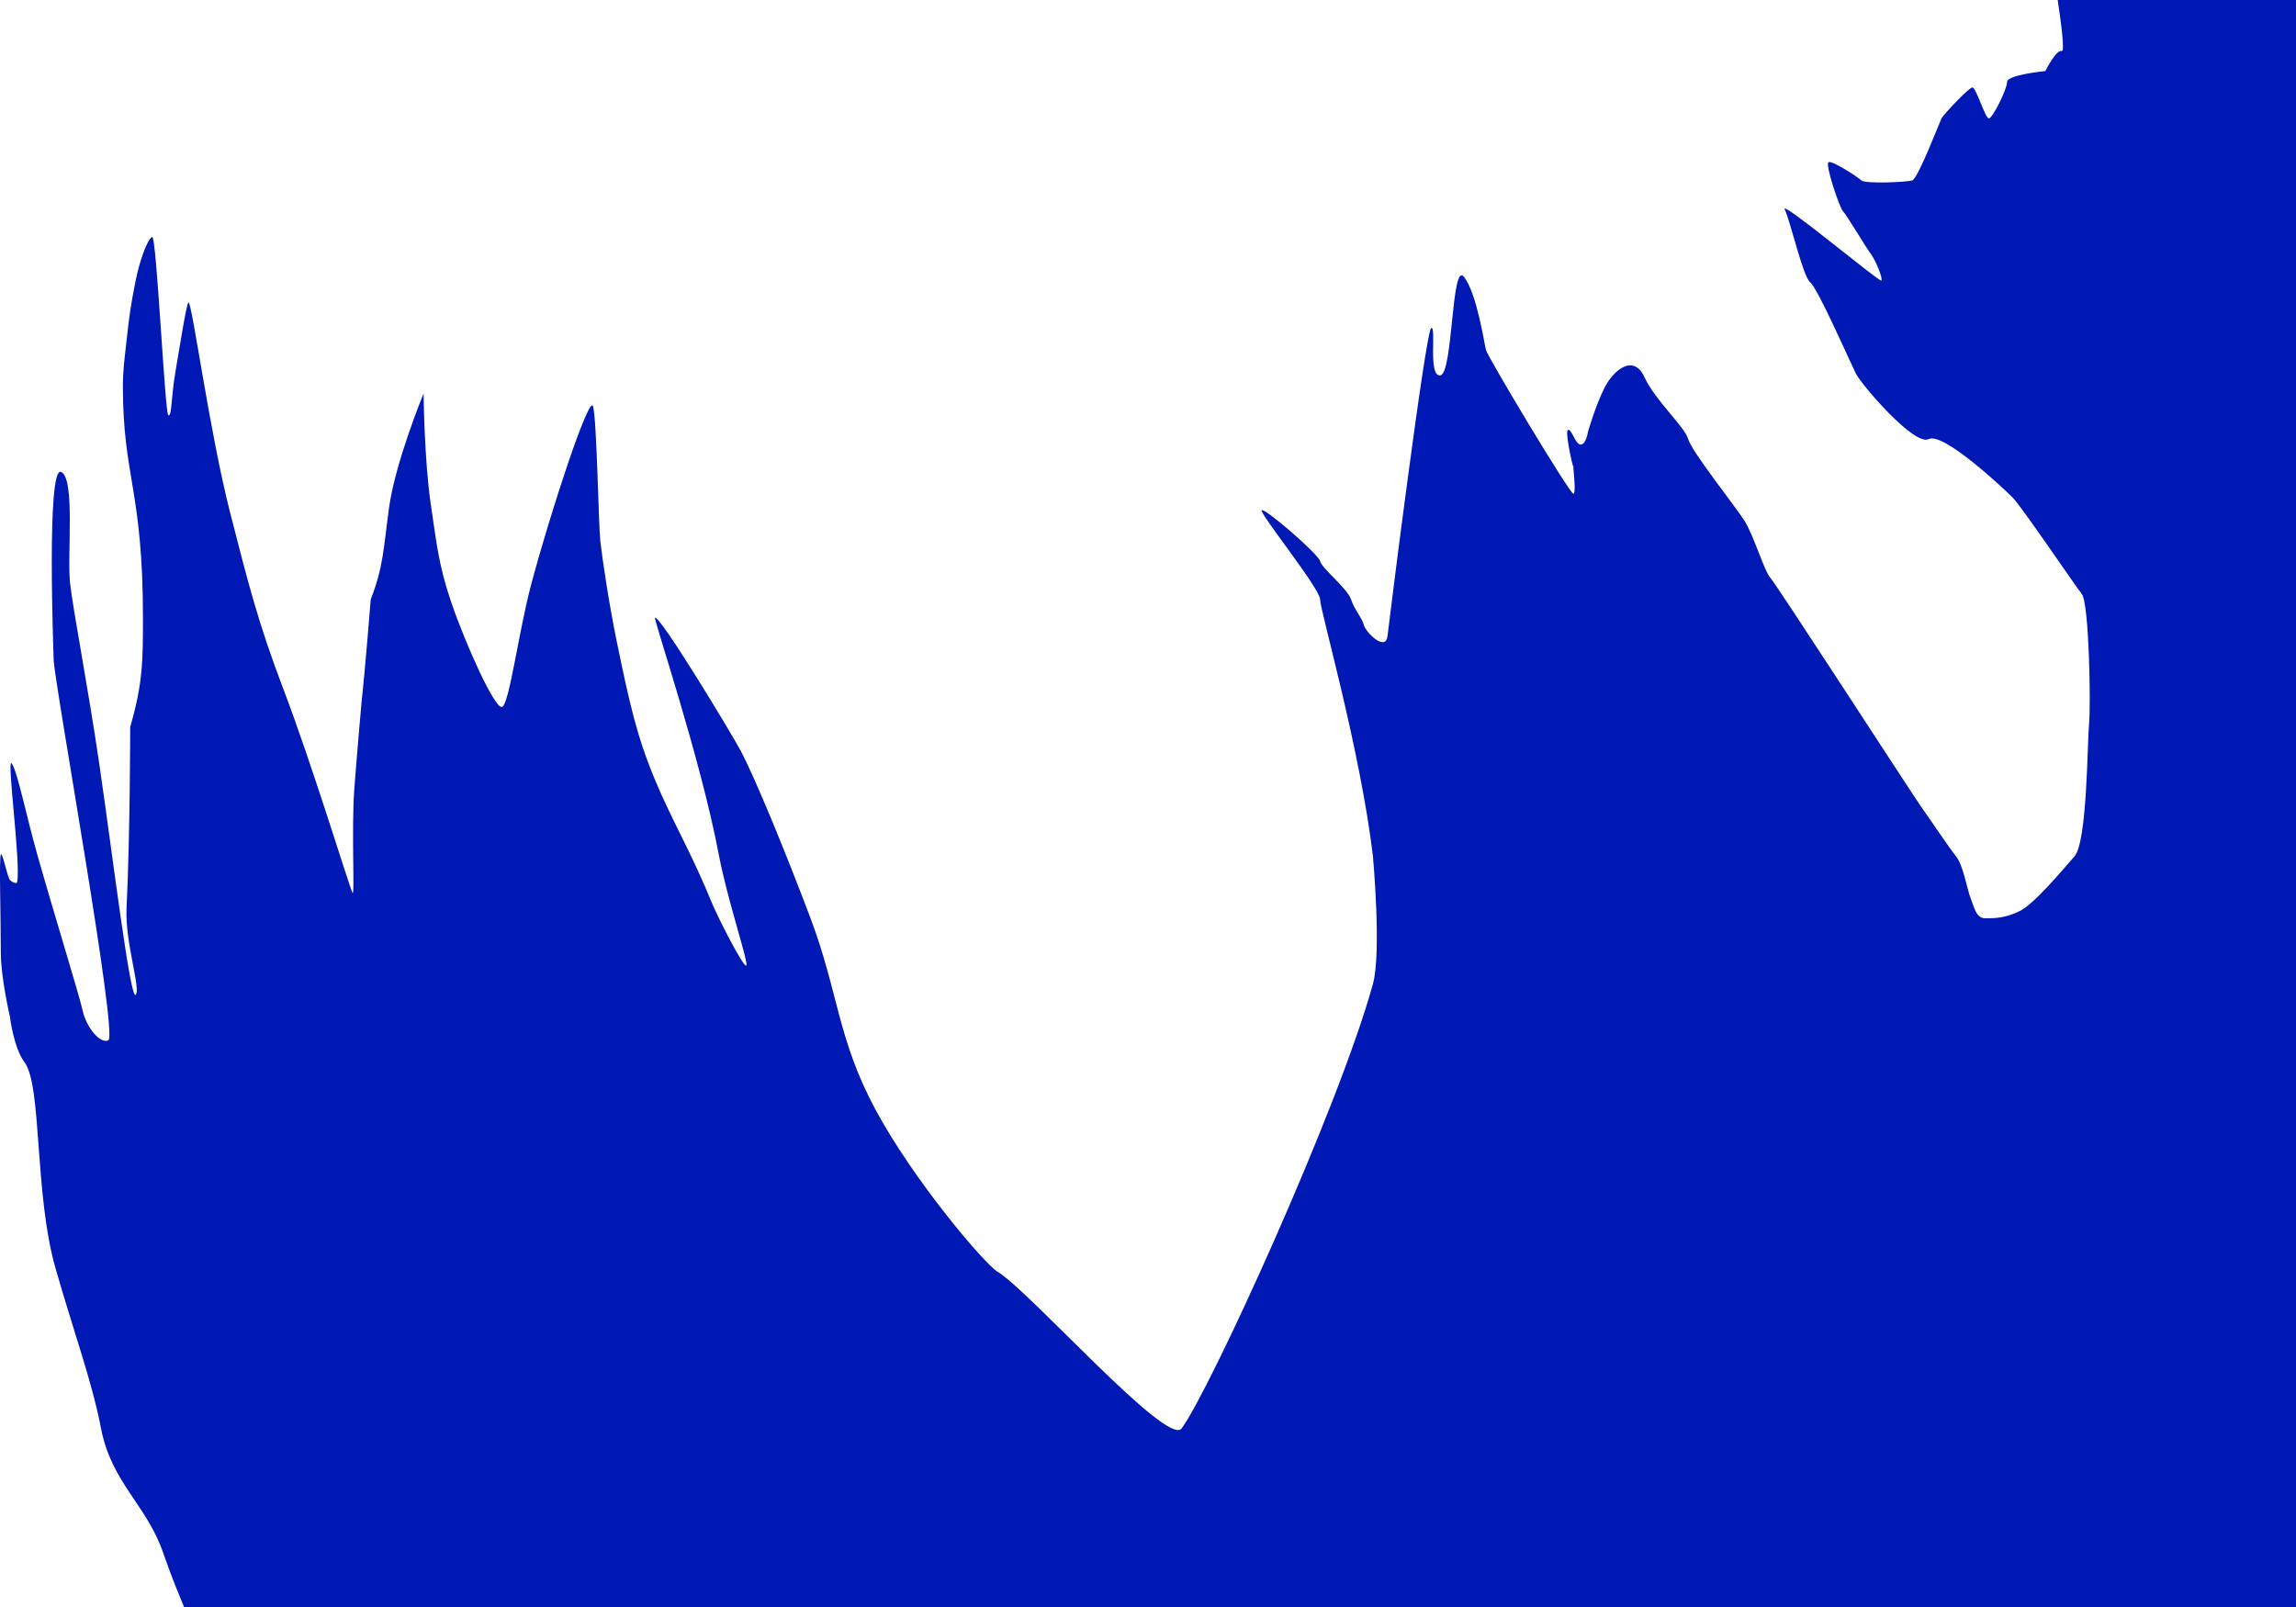
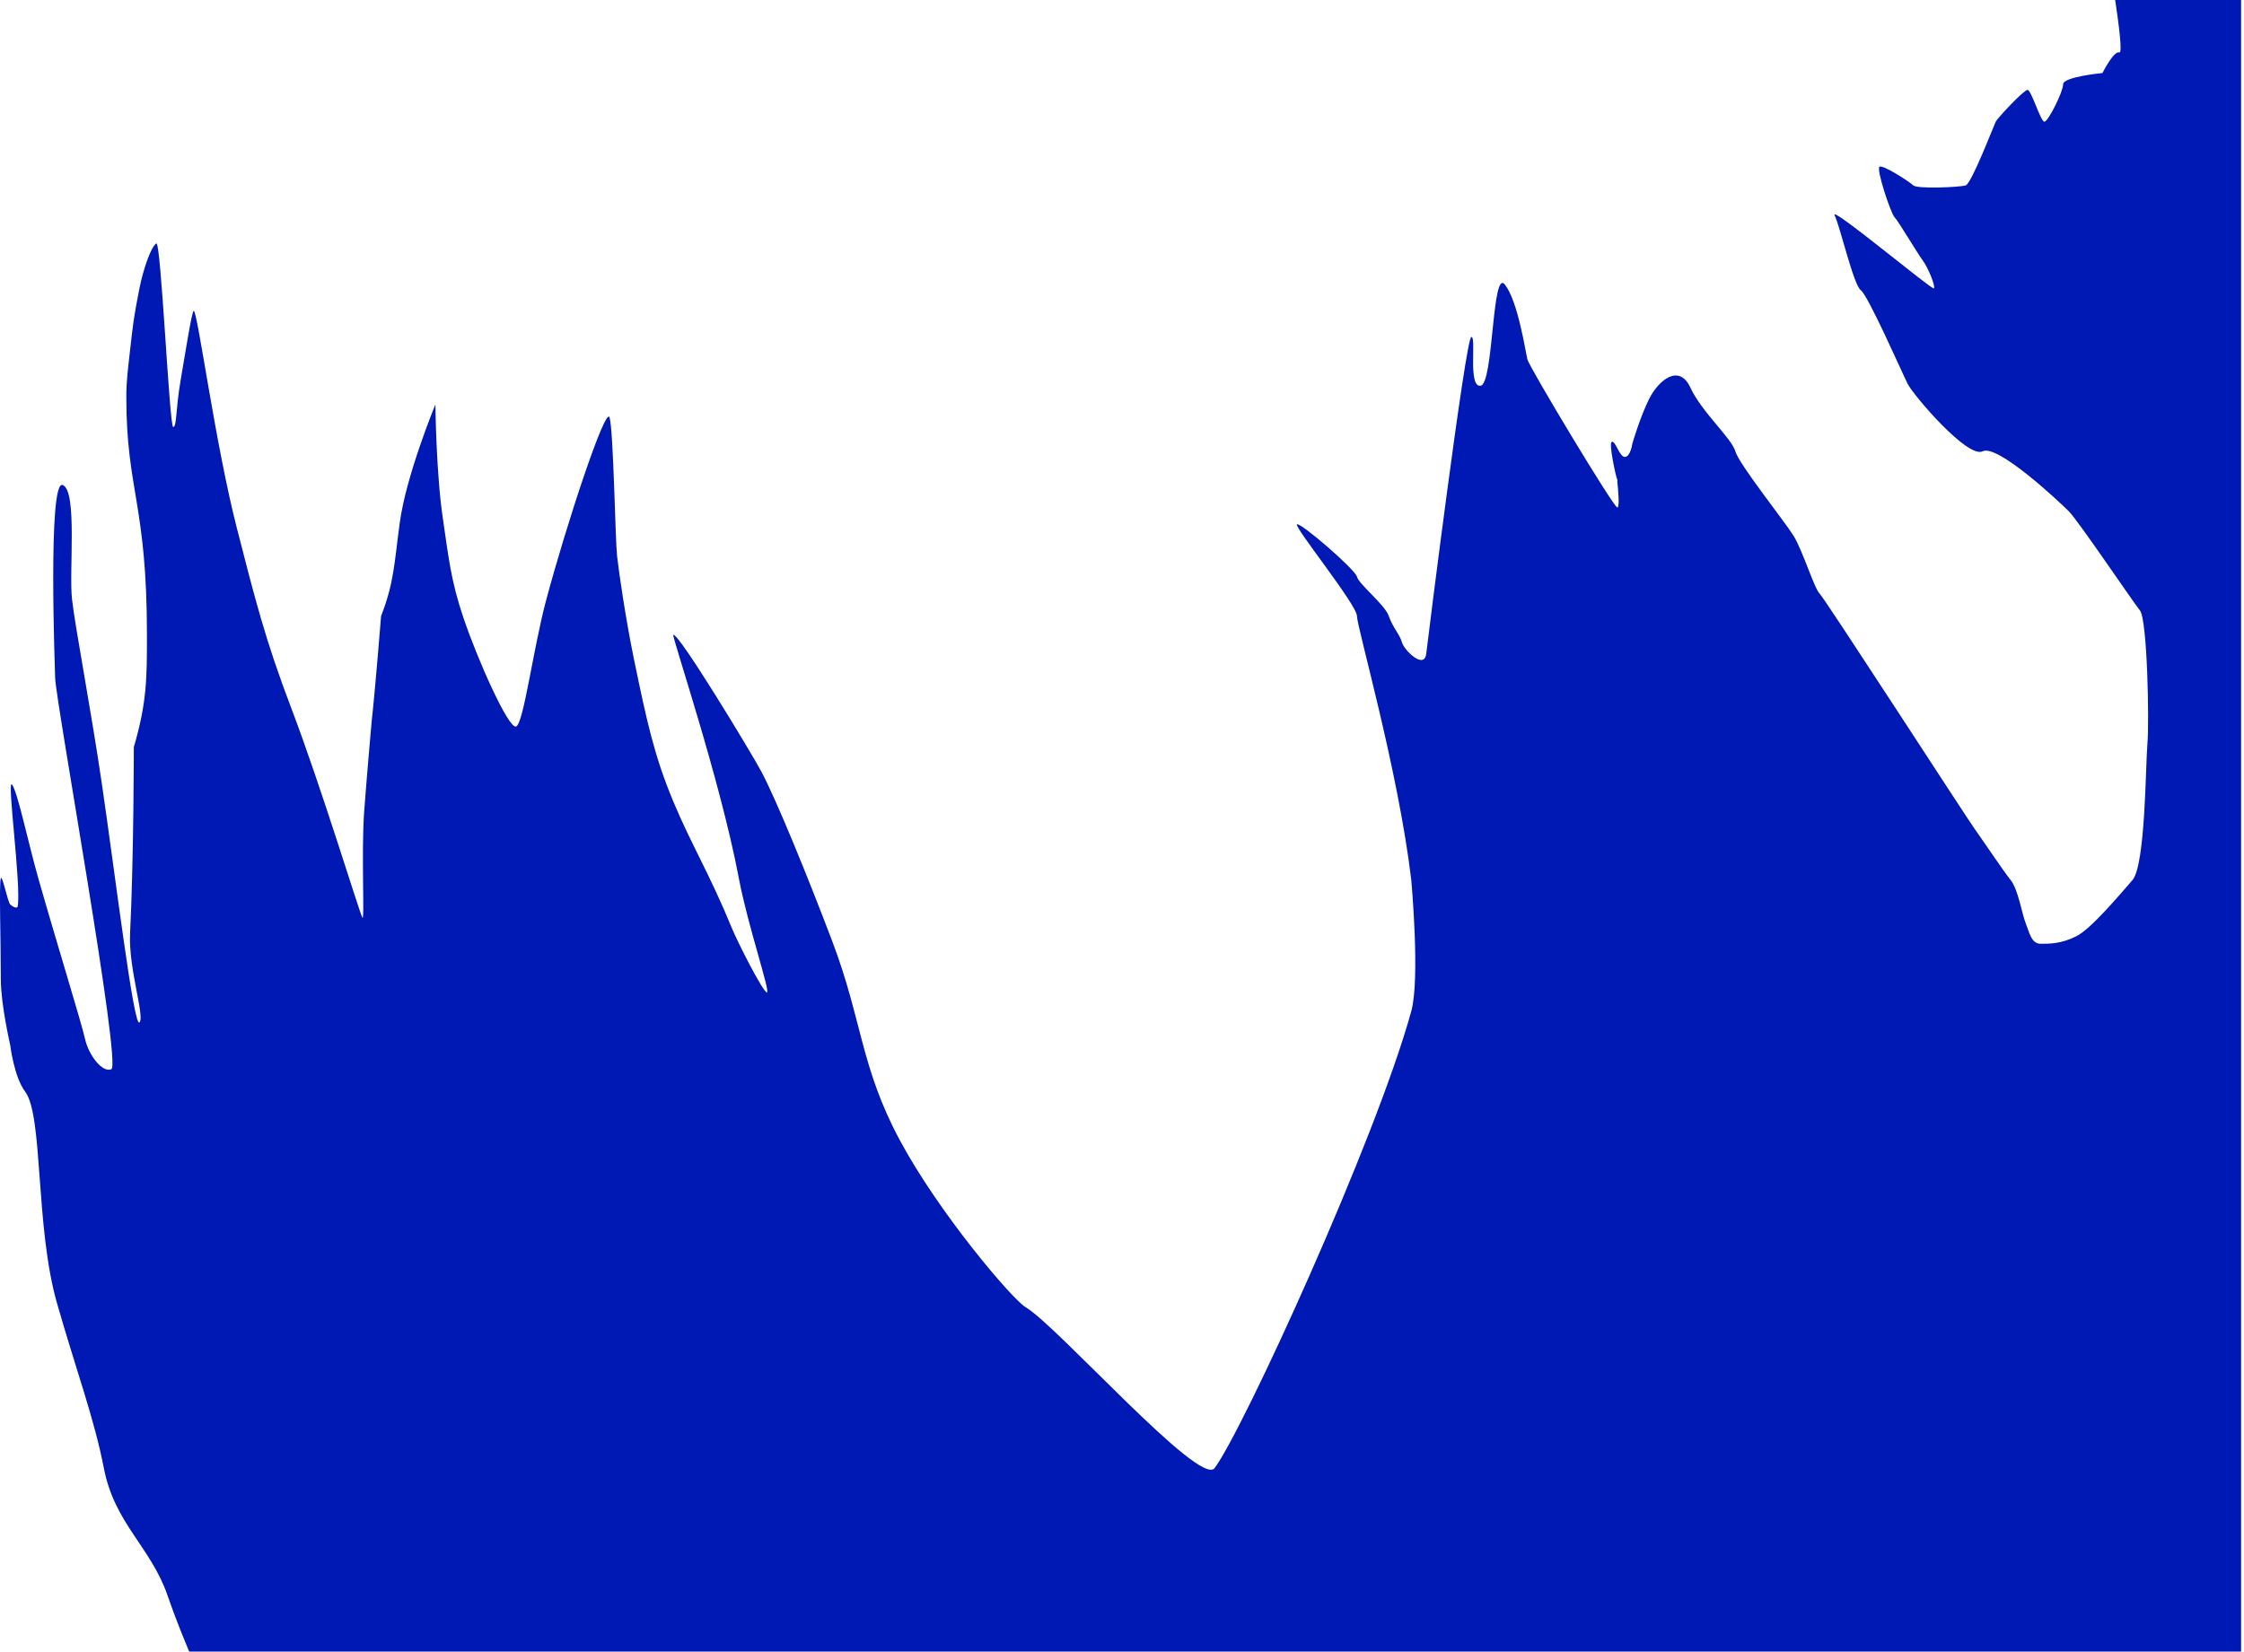
- <svg xmlns="http://www.w3.org/2000/svg" width="630" height="441" viewBox="0 0 630 441" fill="none">
-   <path d="M630 441H50.5C49.5 438.5 47.5 434 44.722 426C40.222 413 30.575 406.835 27.722 392C25.222 379 20.222 365.5 15.222 348.001C9.365 327.503 11.559 297.95 6.722 291.5C3.731 287.512 2.728 279.052 2.722 279.001C2.722 279.001 0.222 268.21 0.222 261.5C0.222 251 -0.278 236.001 0.222 234.501C0.575 233.443 2.078 240.857 2.722 241.5C3.222 241.999 4.578 242.793 4.722 242.001C5.722 236.5 1.722 207.502 3.222 209.501C4.722 211.501 7.453 224.748 10.222 234.501C14.998 251.324 21.722 273.001 22.722 277.501C23.623 281.553 27.222 286.5 29.722 285.501C32.506 284.378 14.846 187.002 14.722 181.001C14.691 179.5 12.722 128.002 16.722 129.501C20.721 131.002 18.382 152.5 19.222 160.001C20.062 167.502 24.222 189.001 27.222 209.501C30.871 234.437 35.722 274.498 37.222 273.001C38.721 271.501 34.276 258.605 34.722 249.315C35.722 228.5 35.722 199.5 35.722 199.5C39.222 187.499 39.222 181.155 39.222 169.501C39.222 134.5 33.722 130.892 33.722 106.001C33.722 101.501 34.184 98.368 34.722 93.501C35.438 87.023 35.722 84.5 37.222 77.001C38.204 72.093 40.222 66 41.722 65.001C42.971 64.178 45.222 114.002 46.222 114.001C47.222 113.999 46.849 109.499 48.222 101.501C49.467 94.254 51.222 83.001 51.722 83.001C52.723 83.012 57.445 118.487 63.222 141C68.058 159.842 70.797 170.823 77.722 189.001C85.722 210 95.722 242.999 96.722 245C97.393 246.34 96.4 227.606 97.222 216.5C97.903 207.296 99.222 192.5 99.222 192.5C100.22 183.516 101.717 164.569 101.722 164.501C105.222 155.5 105.222 150.5 106.722 139.501C108.455 126.791 116.196 108.063 116.222 108.001C116.223 108.069 116.411 126.341 118.222 138.5C119.729 148.618 120.292 154.876 123.722 165C127.678 176.676 135.722 194.5 137.722 194.001C139.722 193.499 142.259 173.566 145.722 160.5C150.915 140.905 161.722 108.001 162.722 111.5C163.768 115.161 164.222 144 164.722 148.5C165.222 153 167.06 165.5 169.222 176C172.722 193 174.722 202 179.722 214C184.369 225.153 189.722 234 195.222 247.5C196.93 251.693 203.722 265 204.722 265C205.72 264.994 199.594 247.069 197.222 234.501C192.222 208.001 179.223 169.671 179.722 169.501C181.225 169.006 200.722 201.308 203.222 206.001C207.217 213.501 215.611 234.036 222.222 251.5C230.16 272.469 229.728 284.973 240.222 304.5C250.746 324.082 270.274 346.972 273.722 349C282.223 354 320.322 397.2 324.222 392C331.723 381.999 367.222 304.501 376.722 270.001C379.116 261.307 376.73 235.089 376.722 235.001C373.222 205.5 362.222 167.5 362.222 164.5C362.222 161.5 345.222 140.501 346.222 140C347.225 139.503 361.722 152.001 362.222 154C362.722 155.999 369.722 161.501 370.722 164.5C371.722 167.499 373.722 169.5 374.222 171.5C374.722 173.5 380.222 179.001 380.722 174.5C381.222 169.999 391.222 90.501 392.722 90C394.221 89.502 391.722 103.499 395.222 103C398.722 102.498 398.222 71.499 401.722 76C405.222 80.501 407.222 94.002 407.722 96.001C408.224 98.003 430.722 135.502 431.722 135.501C432.347 135.498 431.996 131.398 431.766 129.055L431.684 128.234C431.787 128.58 431.816 128.562 431.722 128C431.576 127.122 431.601 127.401 431.684 128.234C431.238 126.736 429.41 118.406 430.222 118C431.222 117.501 432.222 122 433.722 122C435.222 121.999 435.722 118.5 435.722 118.5C435.732 118.466 437.728 111.49 440.222 106.501C442.722 101.5 448.222 97 451.222 103.5C454.222 110 462.222 117 463.222 120.5C464.222 124 476.222 139 478.722 143C481.222 147 484.222 157 485.722 158.5C487.226 160.006 524.722 218 527.222 221.5C529.722 225 534.722 232.502 536.722 235.001C538.722 237.5 539.722 244 540.722 246.5C541.722 249 542.222 252 544.722 252C547.222 252 550.222 252 554.222 250C558.222 248 565.722 239 569.222 235.001C572.722 231.001 572.722 204 573.222 198.5C573.722 193 573.222 165.501 571.222 163C569.222 160.5 554.723 139 552.222 136.5C549.722 134.001 533.223 118.5 529.222 120.5C525.222 122.501 510.723 105.501 509.222 102.5C507.722 99.5 498.723 79.002 496.722 77.5C494.722 76 491.222 60.5 489.722 57.5C488.222 54.501 515.723 77.5 516.222 77C516.721 76.499 514.722 71.5 513.222 69.5C511.722 67.5 506.723 59.002 505.722 58.001C504.722 57.002 500.722 45 501.722 44.5C502.724 44.001 509.685 48.501 510.722 49.5C511.761 50.499 523.167 49.999 524.722 49.5C526.278 48.998 532.222 33.502 532.722 32.501C533.223 31.501 540.222 24.002 541.222 24.001C542.222 24.003 544.722 32.501 545.722 32.501C546.723 32.498 550.722 24.5 550.722 22.501C550.722 20.503 561.207 19.503 561.222 19.501C561.242 19.462 564.227 13.503 565.722 14.001C566.597 14.289 565.597 6.573 564.614 0H630V441Z" fill="#0018B4" />
+ <svg xmlns="http://www.w3.org/2000/svg" width="599" height="441" viewBox="0 0 599 441" fill="none">
+   <path d="M598.222 441H50.5C49.5 438.5 47.5 434 44.722 426C40.222 413 30.575 406.835 27.722 392C25.222 379 20.222 365.5 15.222 348.001C9.365 327.503 11.559 297.95 6.722 291.5C3.731 287.512 2.728 279.052 2.722 279.001C2.722 279.001 0.222 268.21 0.222 261.5C0.222 251 -0.278 236.001 0.222 234.501C0.575 233.443 2.078 240.857 2.722 241.5C3.222 241.999 4.578 242.793 4.722 242.001C5.722 236.5 1.722 207.502 3.222 209.501C4.722 211.501 7.453 224.748 10.222 234.501C14.998 251.324 21.722 273.001 22.722 277.501C23.623 281.553 27.222 286.5 29.722 285.501C32.506 284.378 14.846 187.002 14.722 181.001C14.691 179.5 12.722 128.002 16.722 129.501C20.721 131.002 18.382 152.5 19.222 160.001C20.062 167.502 24.222 189.001 27.222 209.501C30.871 234.437 35.722 274.498 37.222 273.001C38.721 271.501 34.276 258.605 34.722 249.315C35.722 228.5 35.722 199.5 35.722 199.5C39.222 187.499 39.222 181.155 39.222 169.501C39.222 134.5 33.722 130.892 33.722 106.001C33.722 101.501 34.184 98.368 34.722 93.501C35.438 87.023 35.722 84.5 37.222 77.001C38.204 72.093 40.222 66 41.722 65.001C42.971 64.178 45.222 114.002 46.222 114.001C47.222 113.999 46.849 109.499 48.222 101.501C49.467 94.254 51.222 83.001 51.722 83.001C52.723 83.012 57.445 118.487 63.222 141C68.058 159.842 70.797 170.823 77.722 189.001C85.722 210 95.722 242.999 96.722 245C97.393 246.34 96.4 227.606 97.222 216.5C97.903 207.296 99.222 192.5 99.222 192.5C100.22 183.516 101.717 164.569 101.722 164.501C105.222 155.5 105.222 150.5 106.722 139.501C108.455 126.791 116.196 108.063 116.222 108.001C116.223 108.069 116.411 126.341 118.222 138.5C119.729 148.618 120.292 154.876 123.722 165C127.678 176.676 135.722 194.5 137.722 194.001C139.722 193.499 142.259 173.566 145.722 160.5C150.915 140.905 161.722 108.001 162.722 111.5C163.768 115.161 164.222 144 164.722 148.5C165.222 153 167.06 165.5 169.222 176C172.722 193 174.722 202 179.722 214C184.369 225.153 189.722 234 195.222 247.5C196.93 251.693 203.722 265 204.722 265C205.72 264.994 199.594 247.069 197.222 234.501C192.222 208.001 179.223 169.671 179.722 169.501C181.225 169.006 200.722 201.308 203.222 206.001C207.217 213.501 215.611 234.036 222.222 251.5C230.16 272.469 229.728 284.973 240.222 304.5C250.746 324.082 270.274 346.972 273.722 349C282.223 354 320.322 397.2 324.222 392C331.723 381.999 367.222 304.501 376.722 270.001C379.116 261.307 376.73 235.089 376.722 235.001C373.222 205.5 362.222 167.5 362.222 164.5C362.222 161.5 345.222 140.501 346.222 140C347.225 139.503 361.722 152.001 362.222 154C362.722 155.999 369.722 161.501 370.722 164.5C371.722 167.499 373.722 169.5 374.222 171.5C374.722 173.5 380.222 179.001 380.722 174.5C381.222 169.999 391.222 90.501 392.722 90C394.221 89.502 391.722 103.499 395.222 103C398.722 102.498 398.222 71.499 401.722 76C405.222 80.501 407.222 94.002 407.722 96.001C408.224 98.003 430.722 135.502 431.722 135.501C432.347 135.498 431.996 131.398 431.766 129.055L431.684 128.234C431.787 128.58 431.816 128.562 431.722 128C431.576 127.122 431.601 127.401 431.684 128.234C431.238 126.736 429.41 118.406 430.222 118C431.222 117.501 432.222 122 433.722 122C435.222 121.999 435.722 118.5 435.722 118.5C435.732 118.466 437.728 111.49 440.222 106.501C442.722 101.5 448.222 97 451.222 103.5C454.222 110 462.222 117 463.222 120.5C464.222 124 476.222 139 478.722 143C481.222 147 484.222 157 485.722 158.5C487.226 160.006 524.722 218 527.222 221.5C529.722 225 534.722 232.502 536.722 235.001C538.722 237.5 539.722 244 540.722 246.5C541.722 249 542.222 252 544.722 252C547.222 252 550.222 252 554.222 250C558.222 248 565.722 239 569.222 235.001C572.722 231.001 572.722 204 573.222 198.5C573.722 193 573.222 165.501 571.222 163C569.222 160.5 554.723 139 552.222 136.5C549.722 134.001 533.223 118.5 529.222 120.5C525.222 122.501 510.723 105.501 509.222 102.5C507.722 99.5 498.723 79.002 496.722 77.5C494.722 76 491.222 60.5 489.722 57.5C488.222 54.501 515.723 77.5 516.222 77C516.721 76.499 514.722 71.5 513.222 69.5C511.722 67.5 506.723 59.002 505.722 58.001C504.722 57.002 500.722 45 501.722 44.5C502.724 44.001 509.685 48.501 510.722 49.5C511.761 50.499 523.167 49.999 524.722 49.5C526.278 48.998 532.222 33.502 532.722 32.501C533.223 31.501 540.222 24.002 541.222 24.001C542.222 24.003 544.722 32.501 545.722 32.501C546.723 32.498 550.722 24.5 550.722 22.501C550.722 20.503 561.207 19.503 561.222 19.501C561.242 19.462 564.227 13.503 565.722 14.001C566.597 14.289 565.597 6.573 564.614 0H598.222V441Z" fill="#0018B4" />
</svg>
